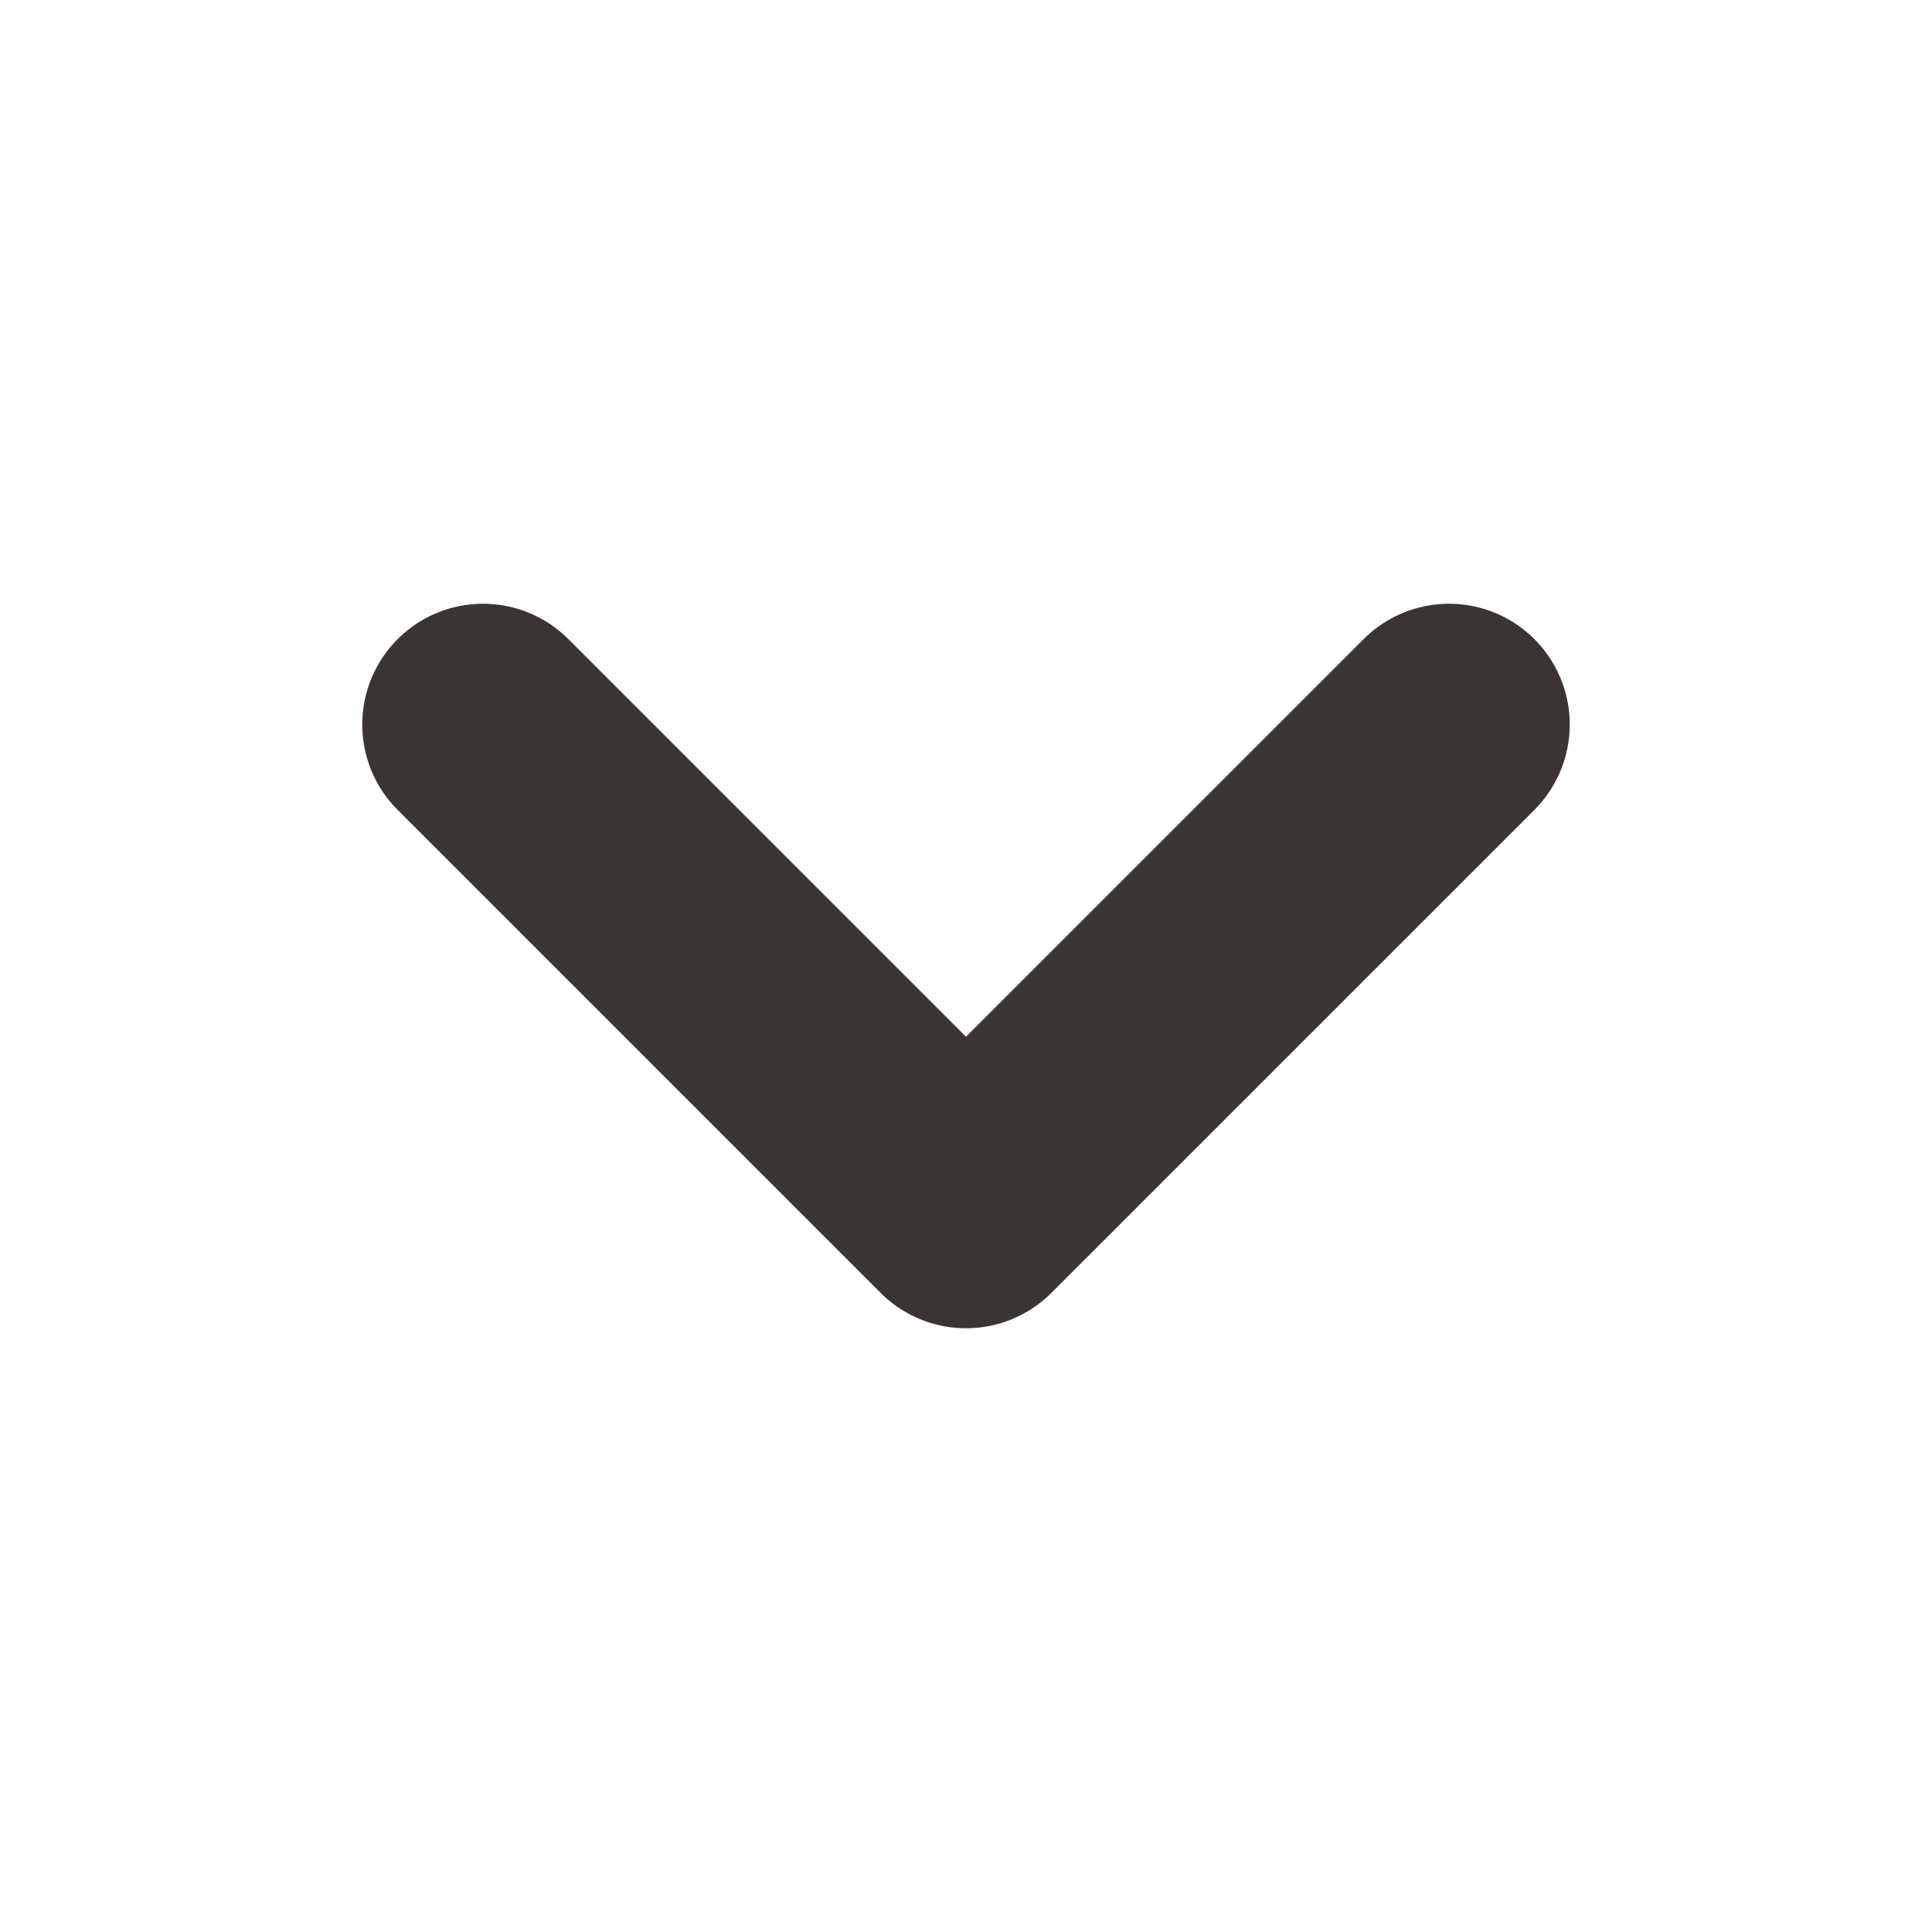
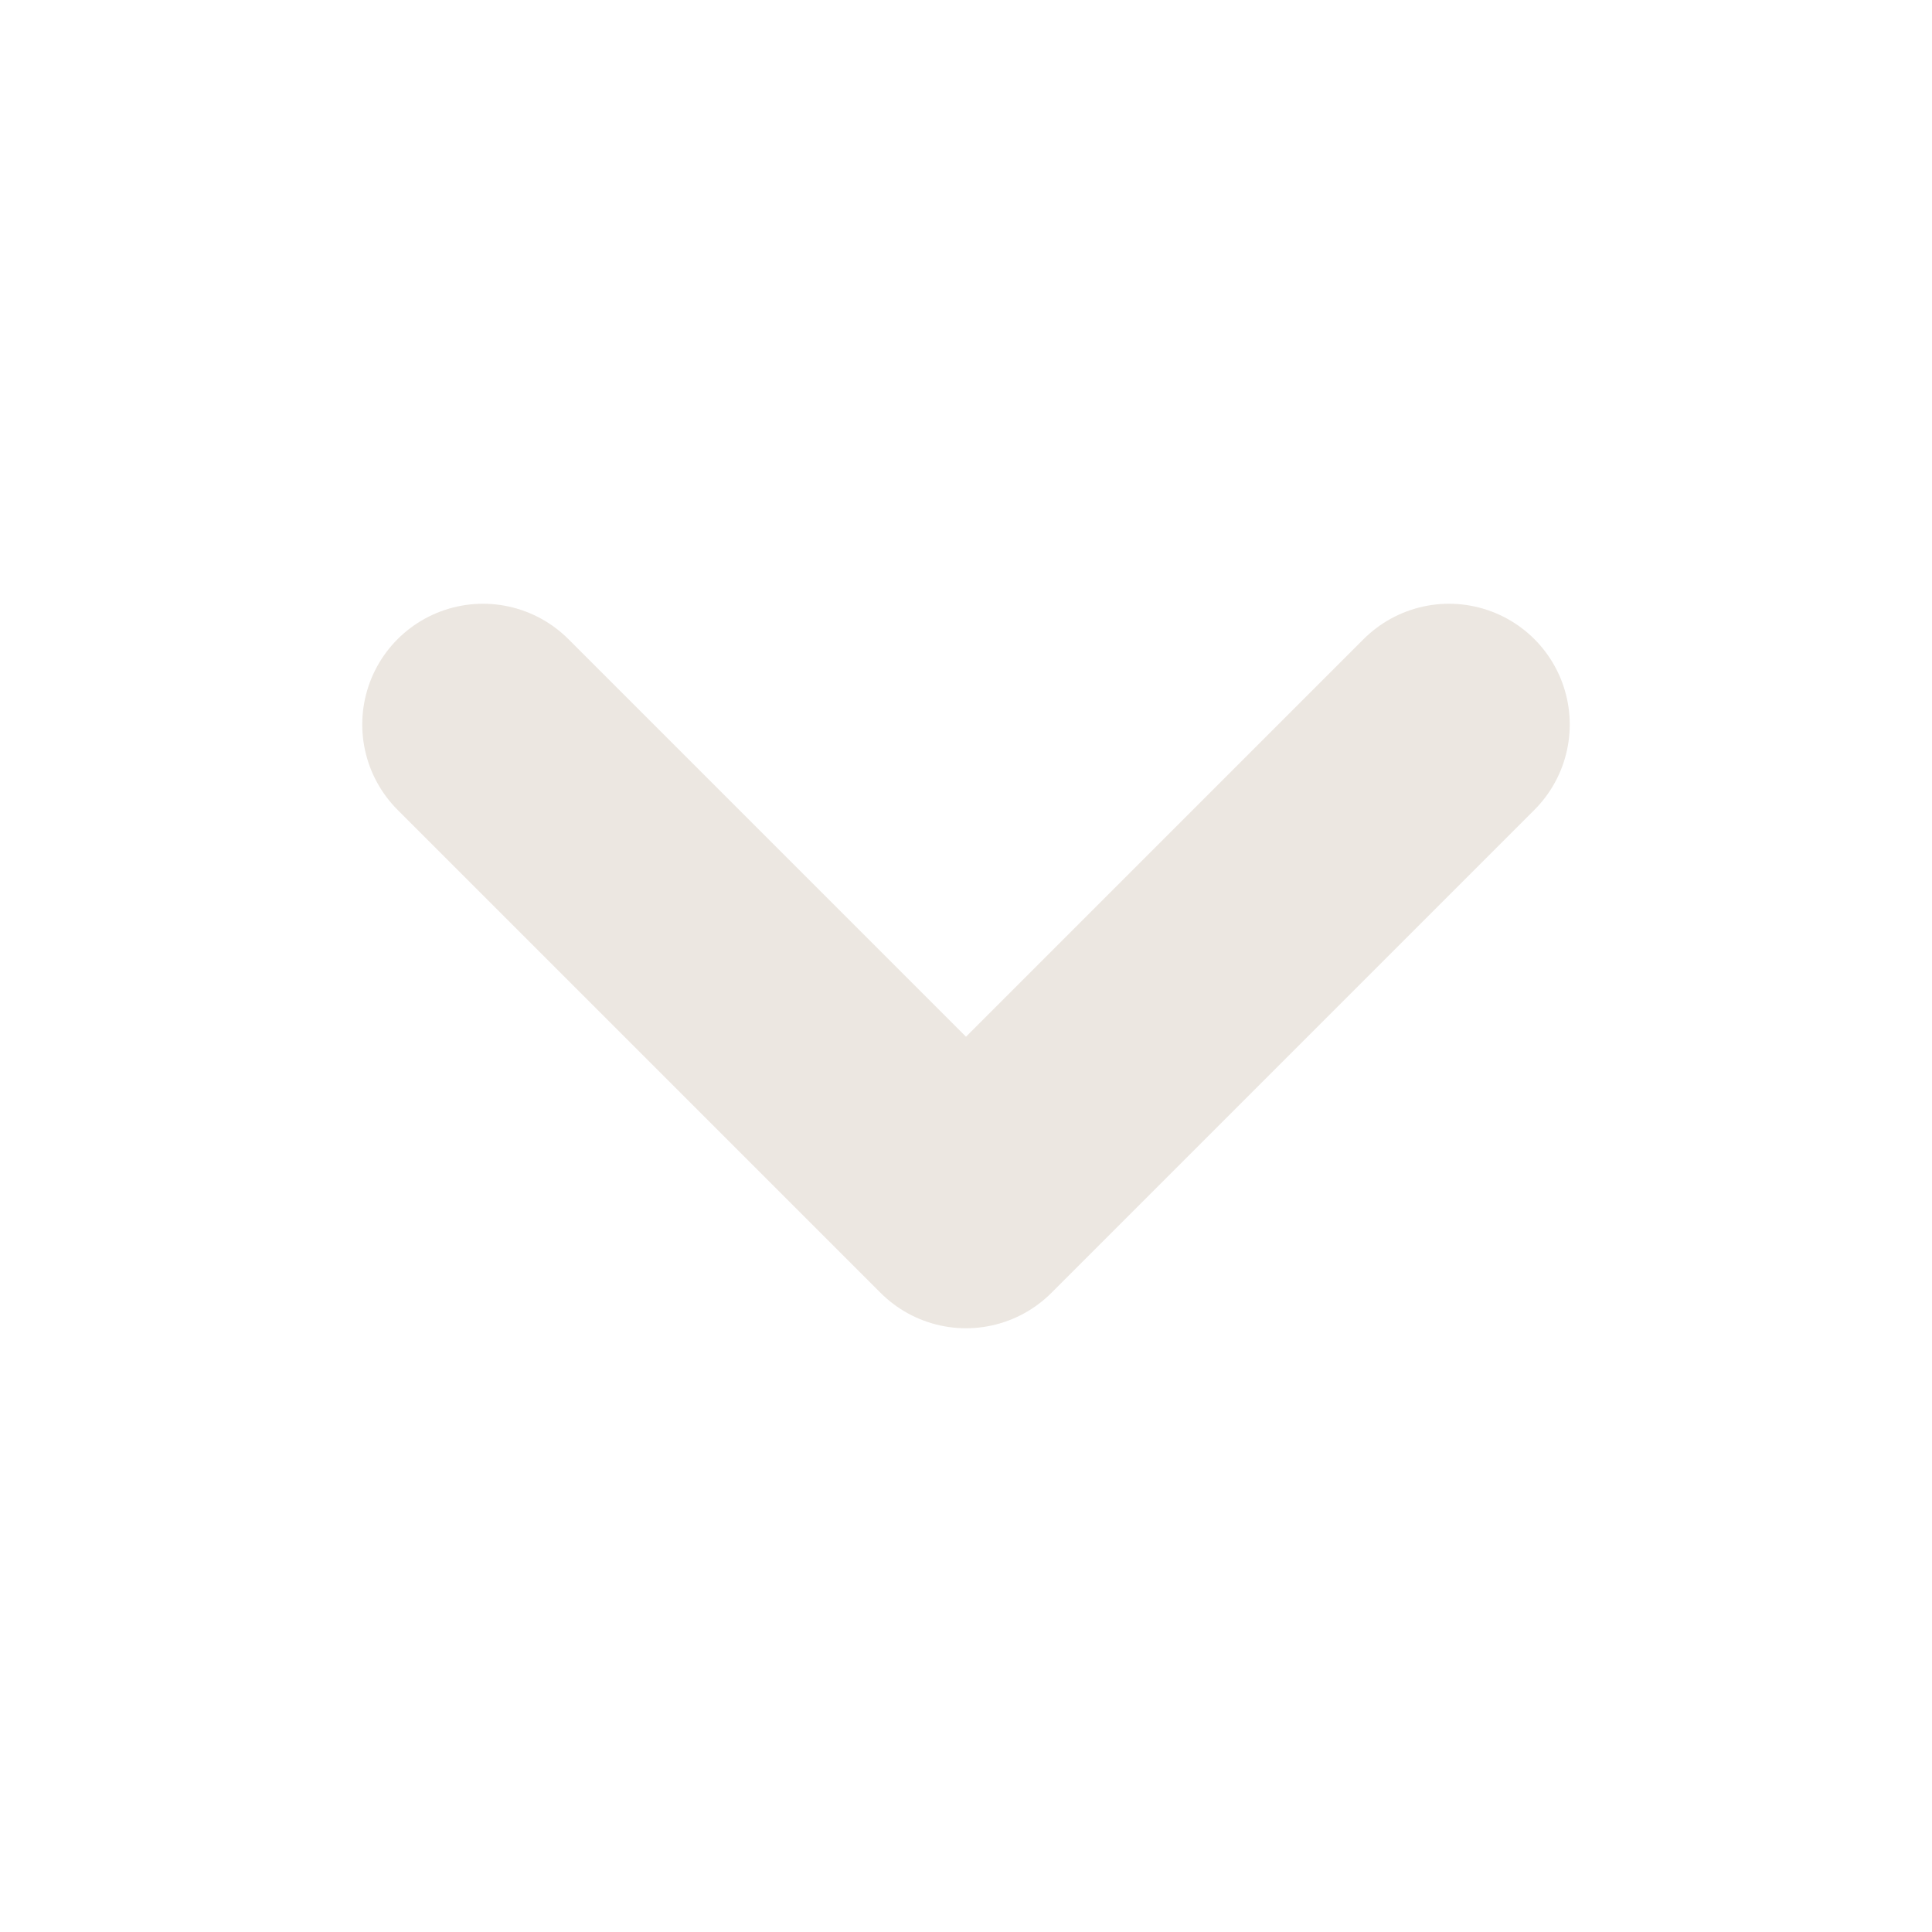
<svg xmlns="http://www.w3.org/2000/svg" width="16" height="16" viewBox="0 0 16 16">
-   <path d="M4 6 L8 10 L12 6" fill="none" stroke="#3a3532" stroke-width="2" stroke-linecap="round" stroke-linejoin="round" />
+   <path d="M4 6 L8 10 L12 6" fill="none" stroke="#ece7e1" stroke-width="2" stroke-linecap="round" stroke-linejoin="round" />
</svg>
